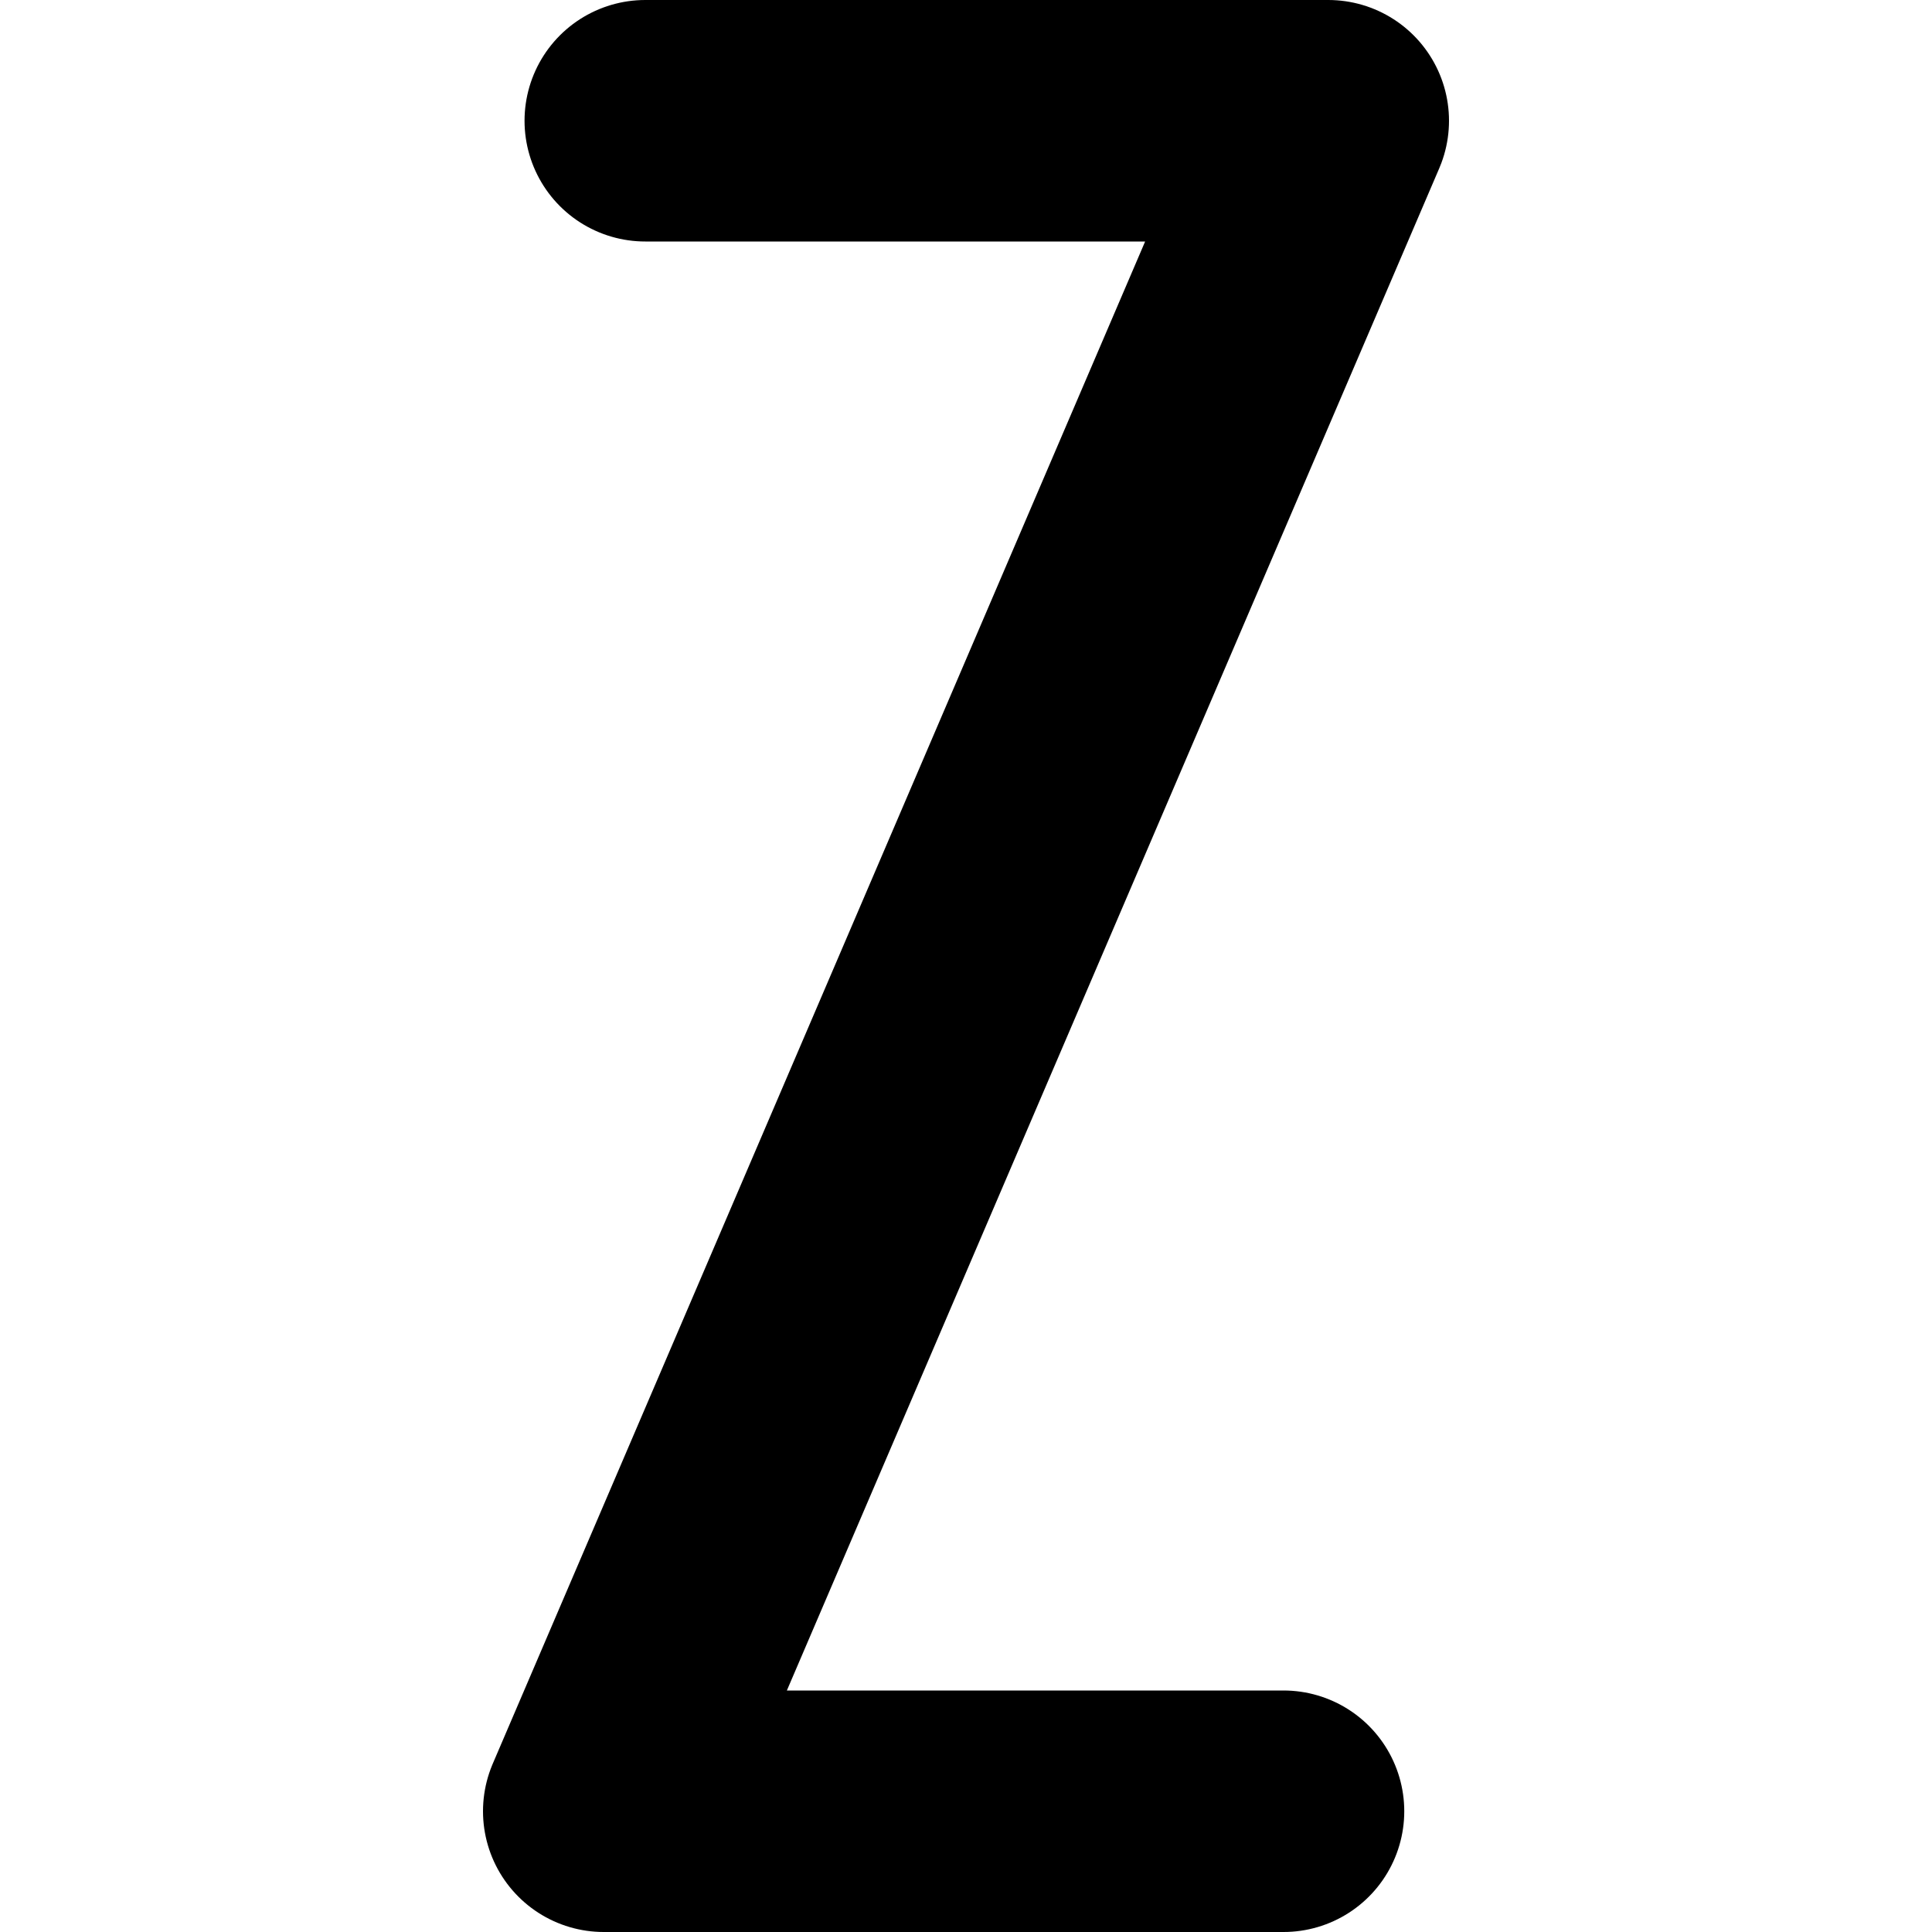
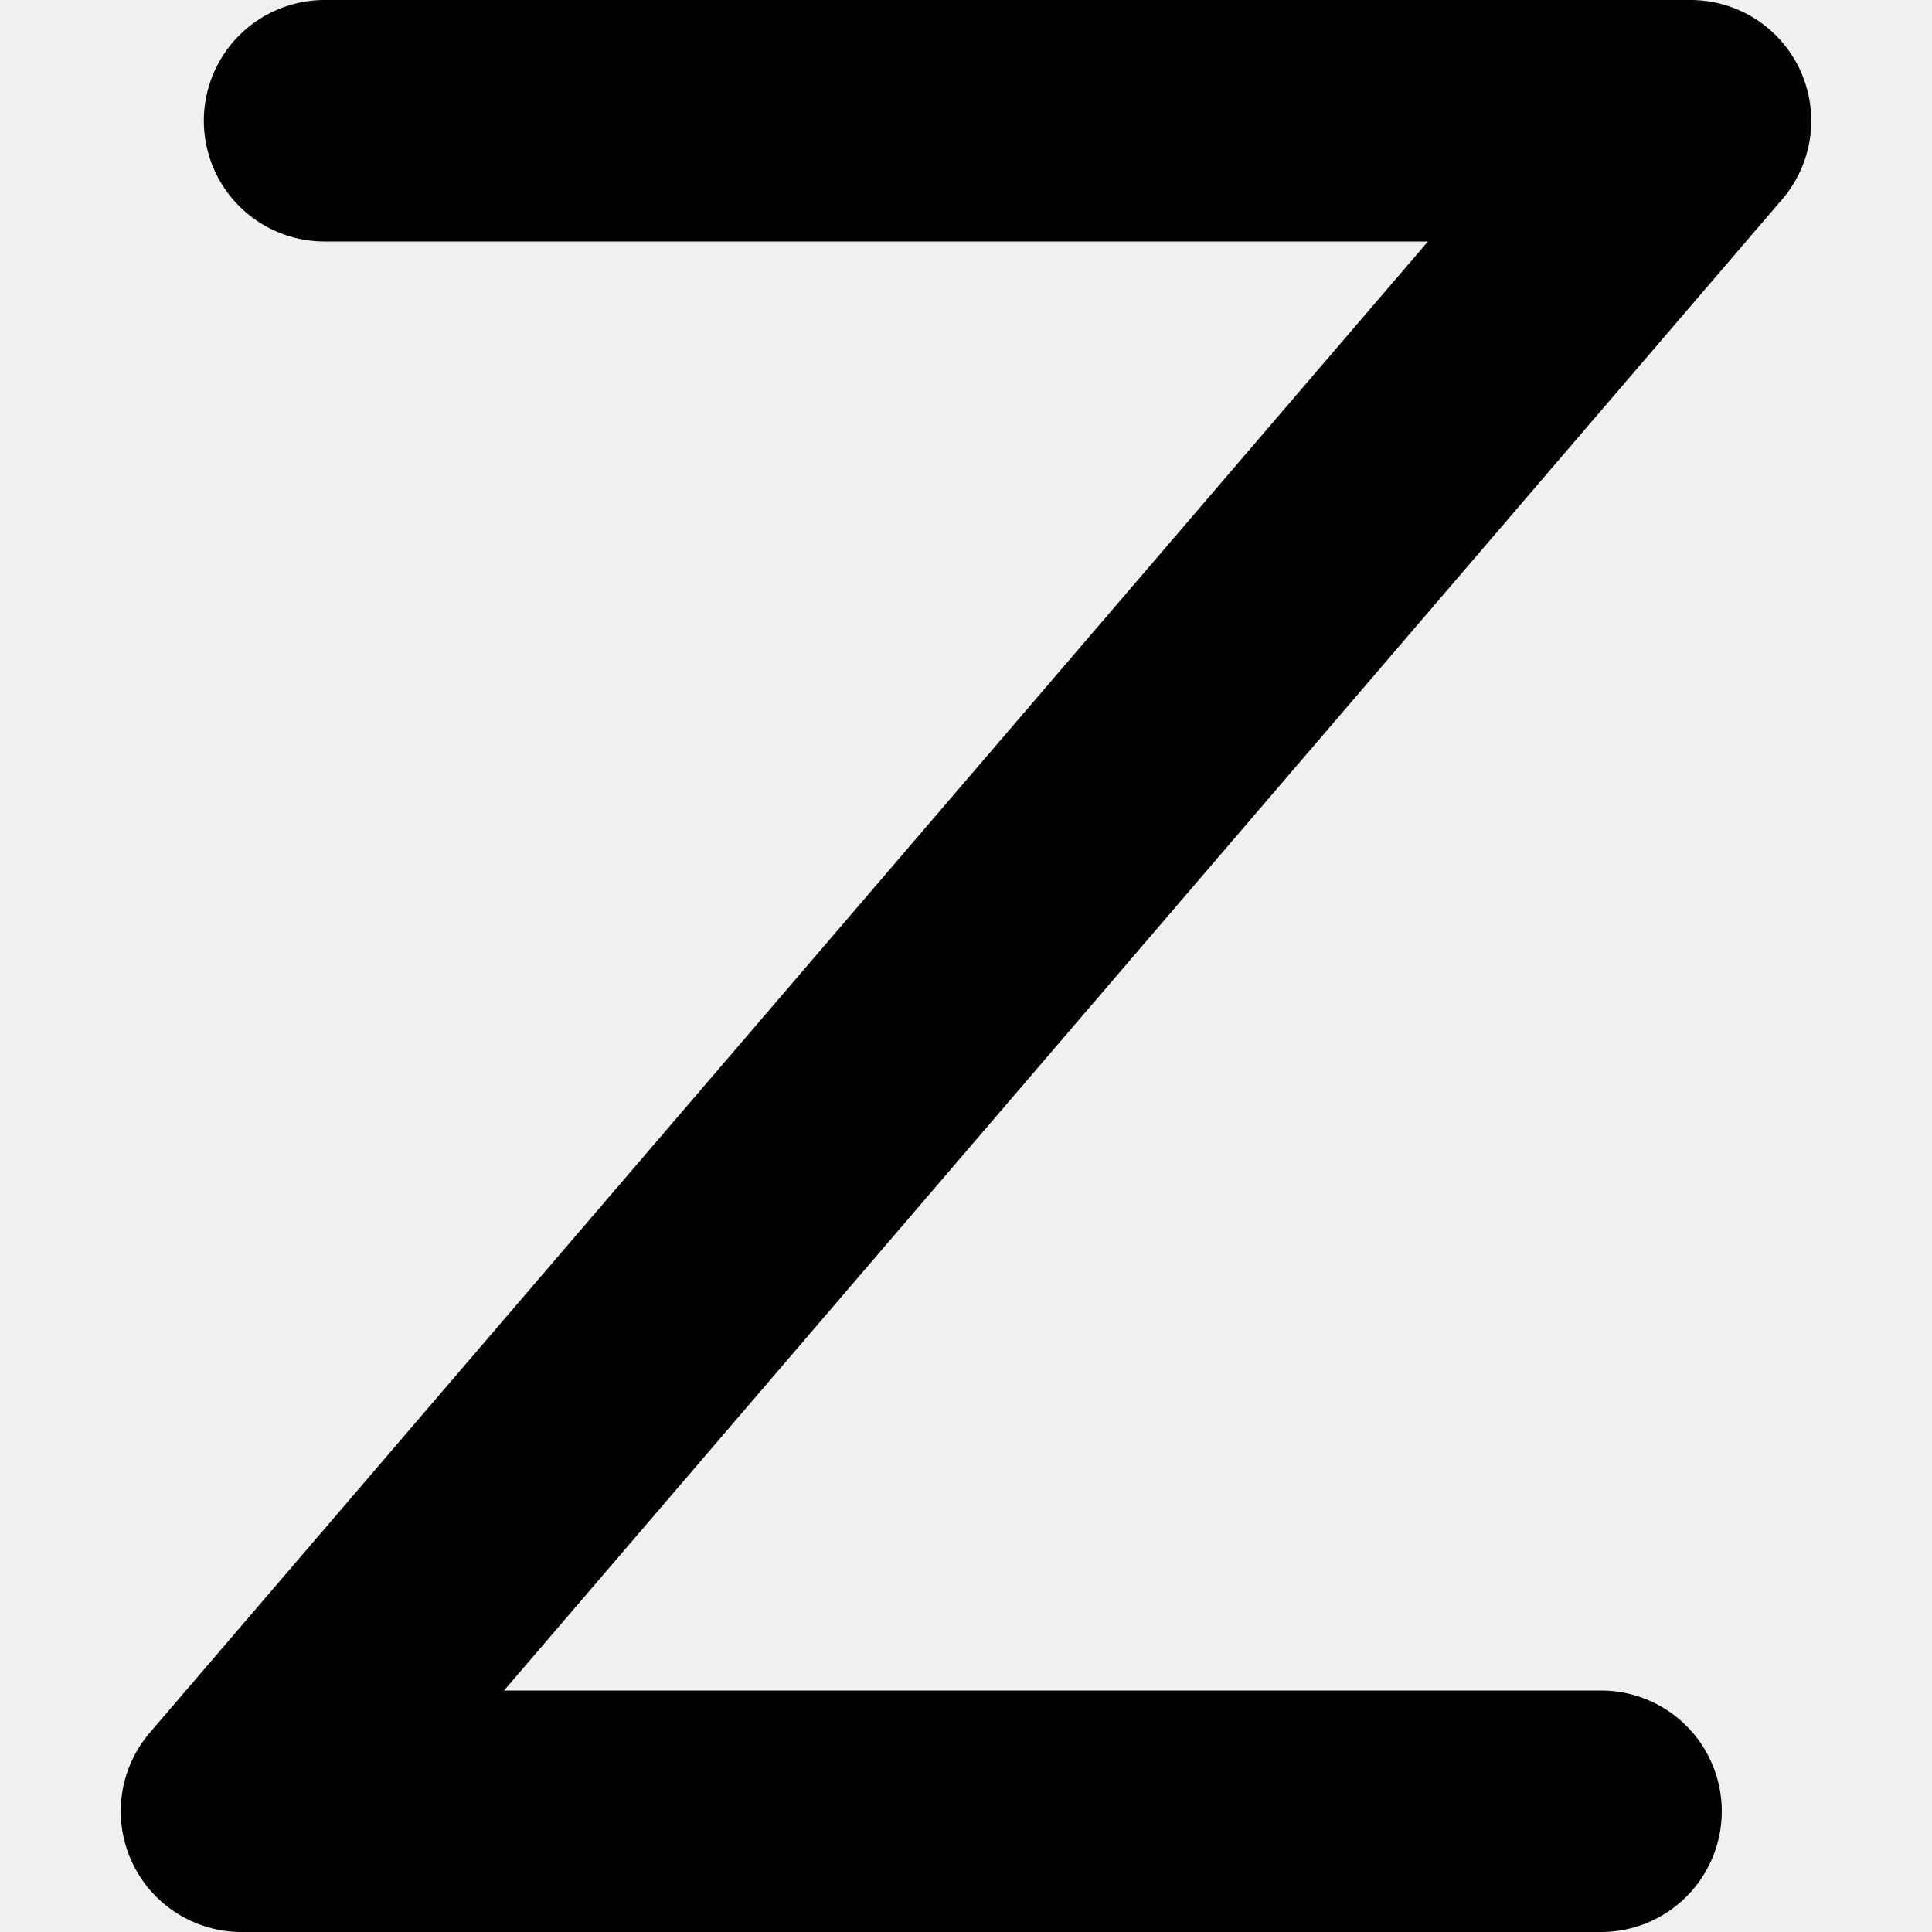
<svg xmlns="http://www.w3.org/2000/svg" width="32" height="32" viewBox="0 0 32 32" fill="none">
-   <rect width="32" height="32" fill="white" />
-   <path d="M10.688 2L22 2L10 30L21.259 30" stroke="black" stroke-width="4" stroke-linecap="round" stroke-linejoin="round" />
+   <path d="M5.376 2L28 2L4 30L26.518 30" stroke="black" stroke-width="4" stroke-linecap="round" stroke-linejoin="round" />
</svg>
